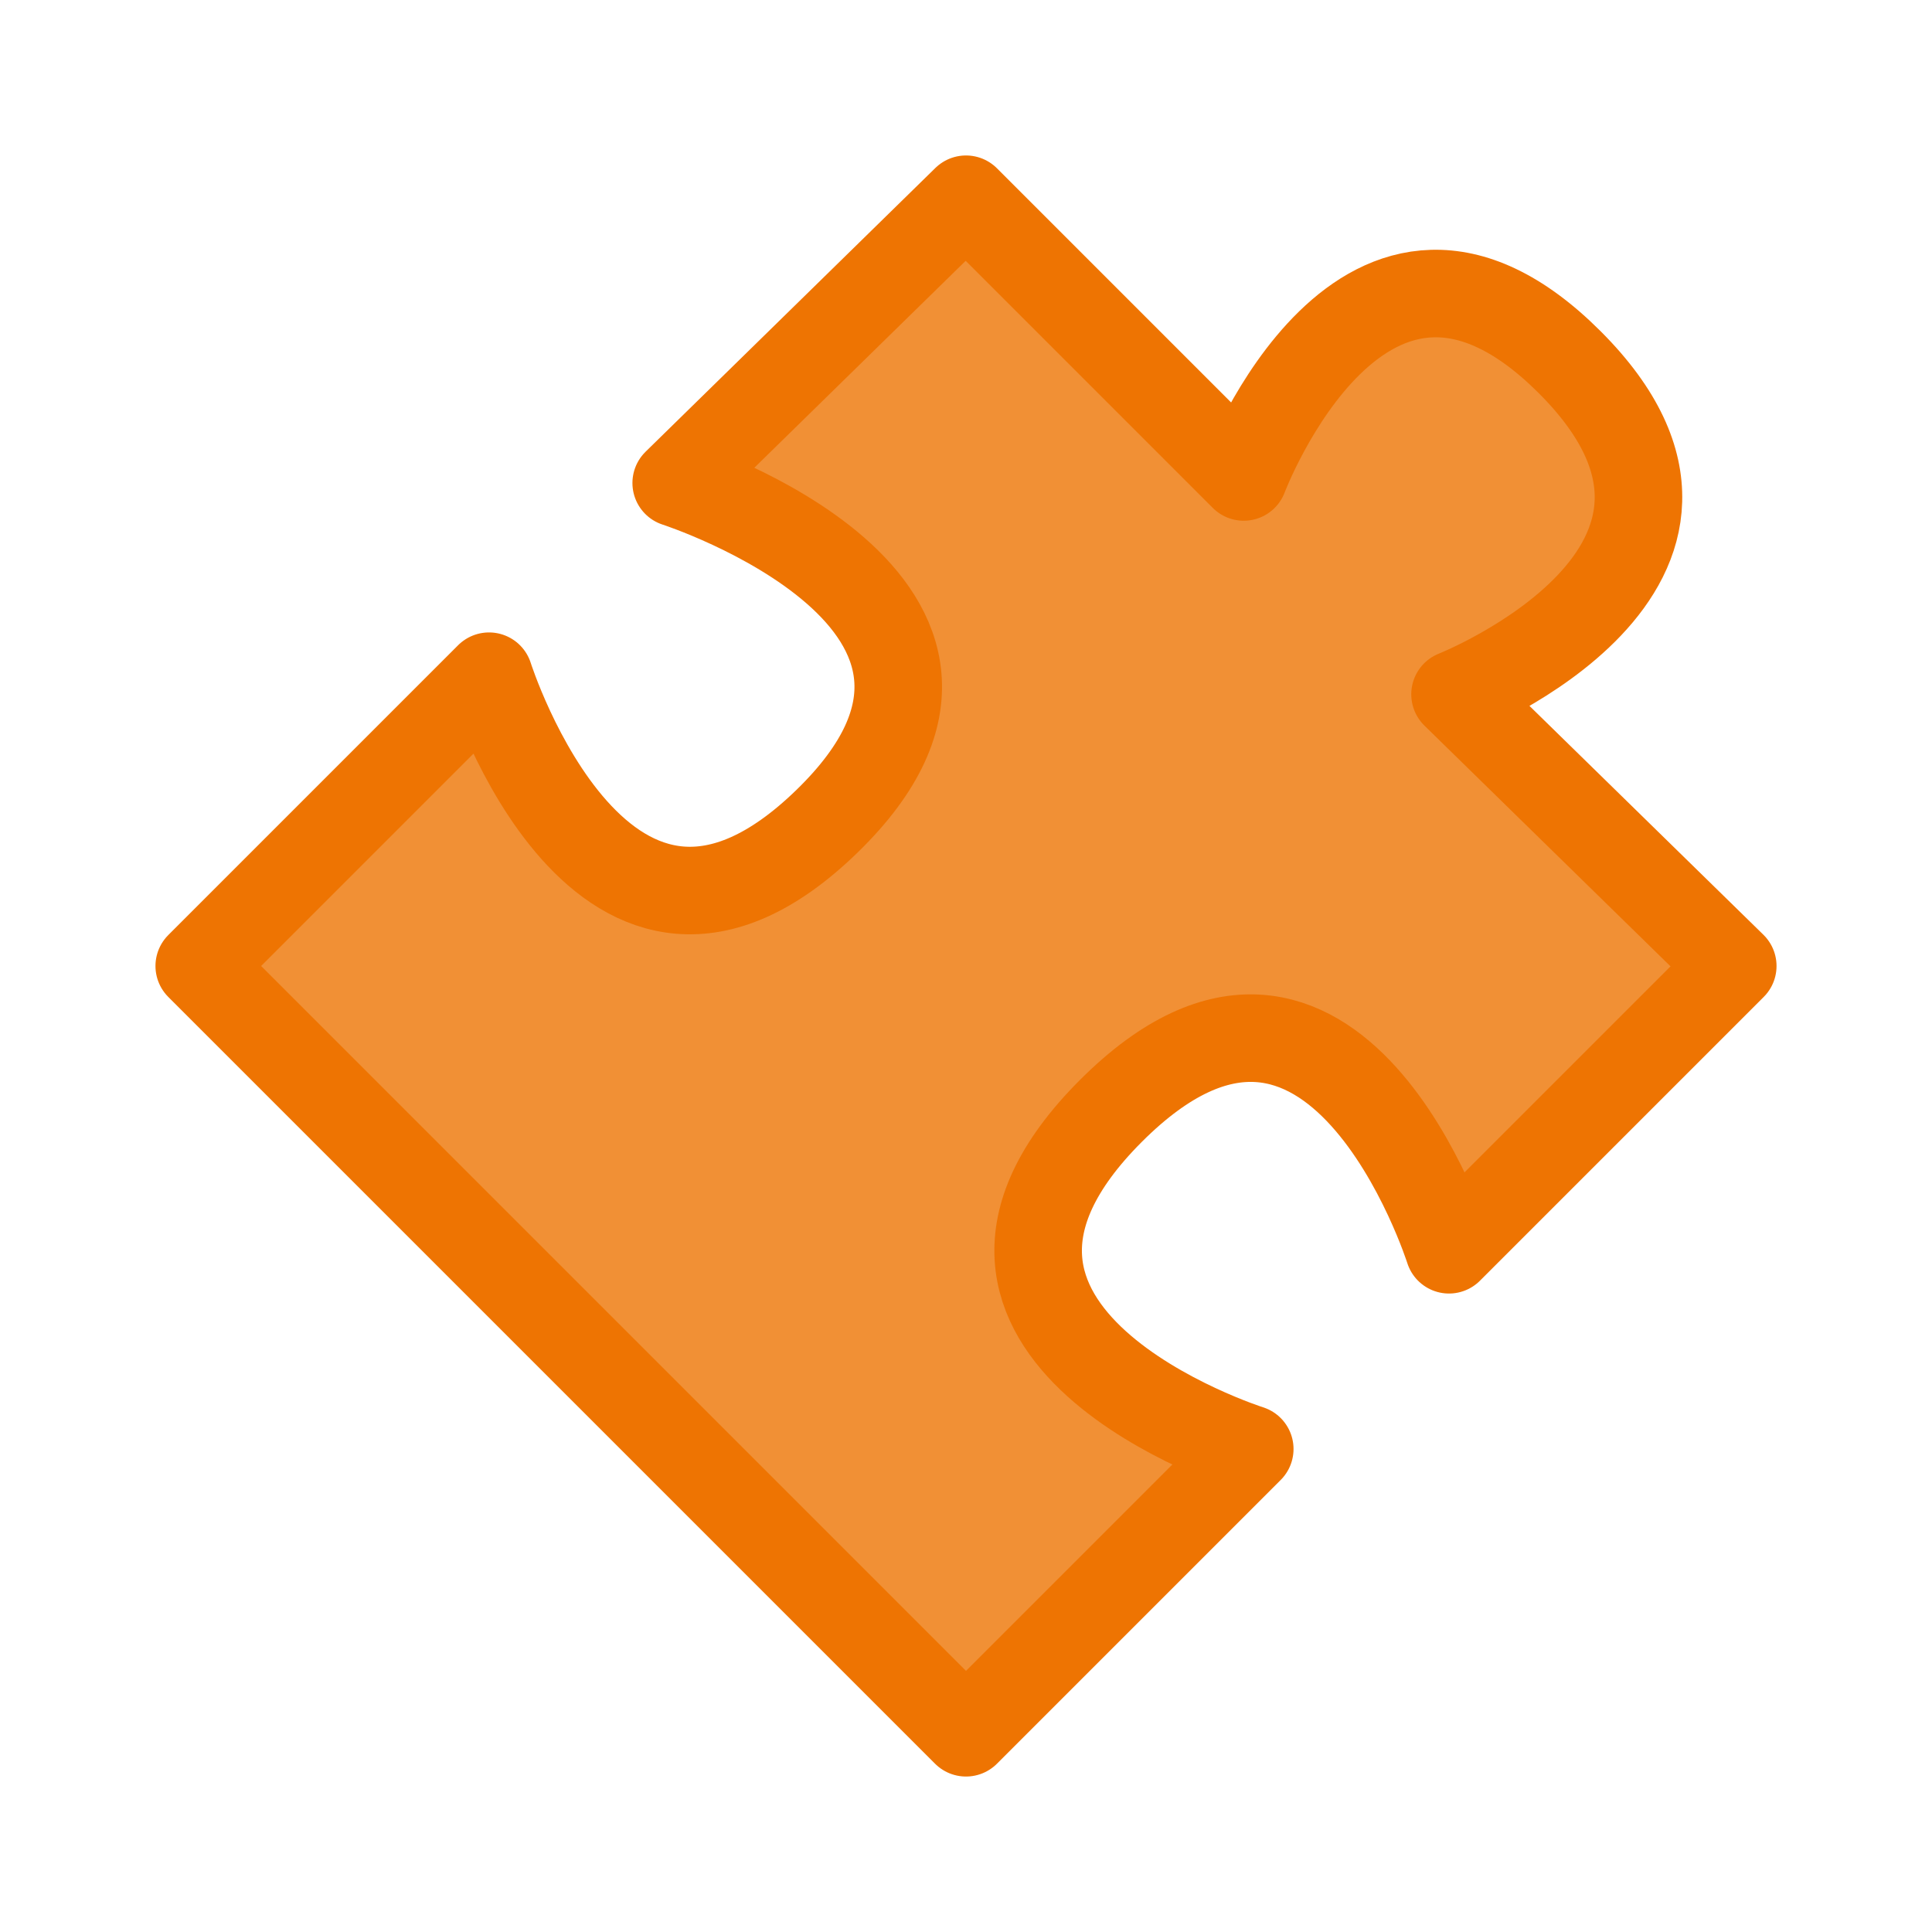
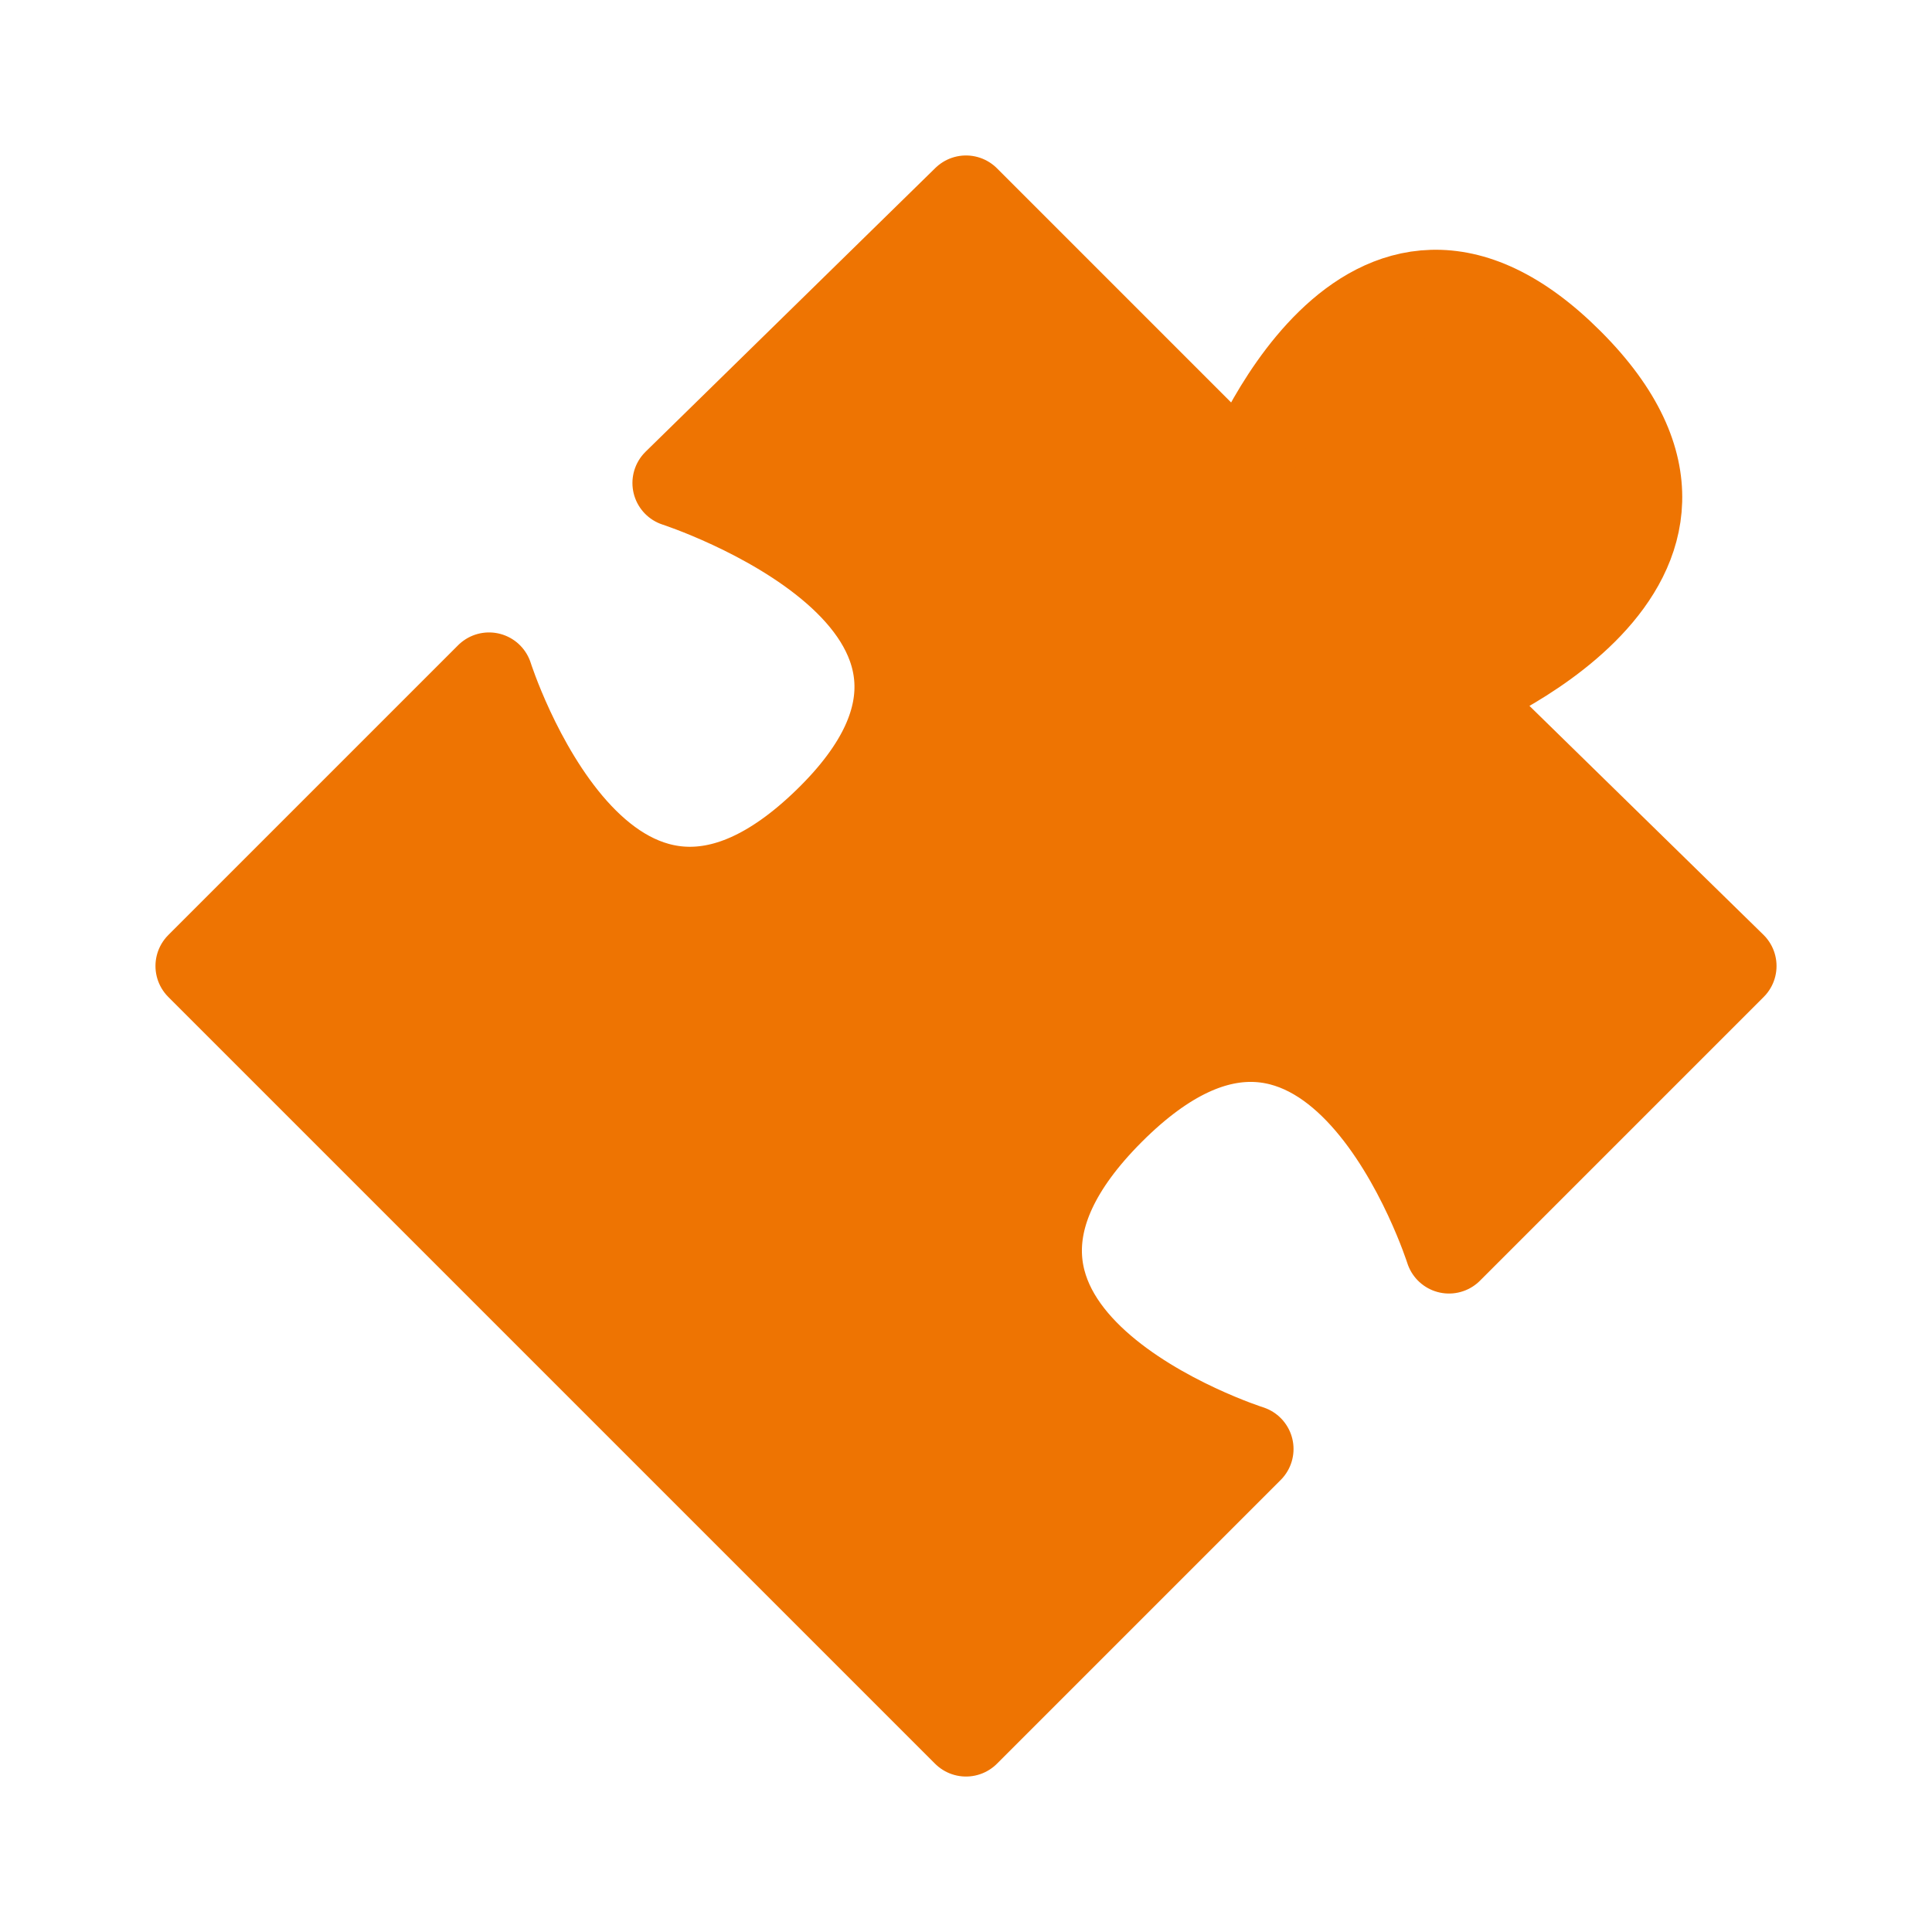
<svg xmlns="http://www.w3.org/2000/svg" version="1.1" id="cat-pg" x="0px" y="0px" viewBox="0 0 32 32" style="enable-background:new 0 0 32 32;" xml:space="preserve">
  <style type="text/css">
- 	.st0{fill:#F19035;stroke:#EE7402;stroke-width:1.45;stroke-linejoin:round;}
+ 	.st0{fill:#EE7402;stroke:#EE7402;stroke-width:1.45;stroke-linejoin:round;}
</style>
  <path class="st0" d="M16,3.3l4.6,4.6c0,0,2-5.3,5.4-1.9s-1.9,5.5-1.9,5.5l4.6,4.5L24,20.7c0,0-1.9-6-5.6-2.3s2.3,5.6,2.3,5.6  L16,28.7L3.3,16l4.8-4.8c0,0,1.9,6,5.6,2.4S11.2,8,11.2,8L16,3.3z" />
</svg>
